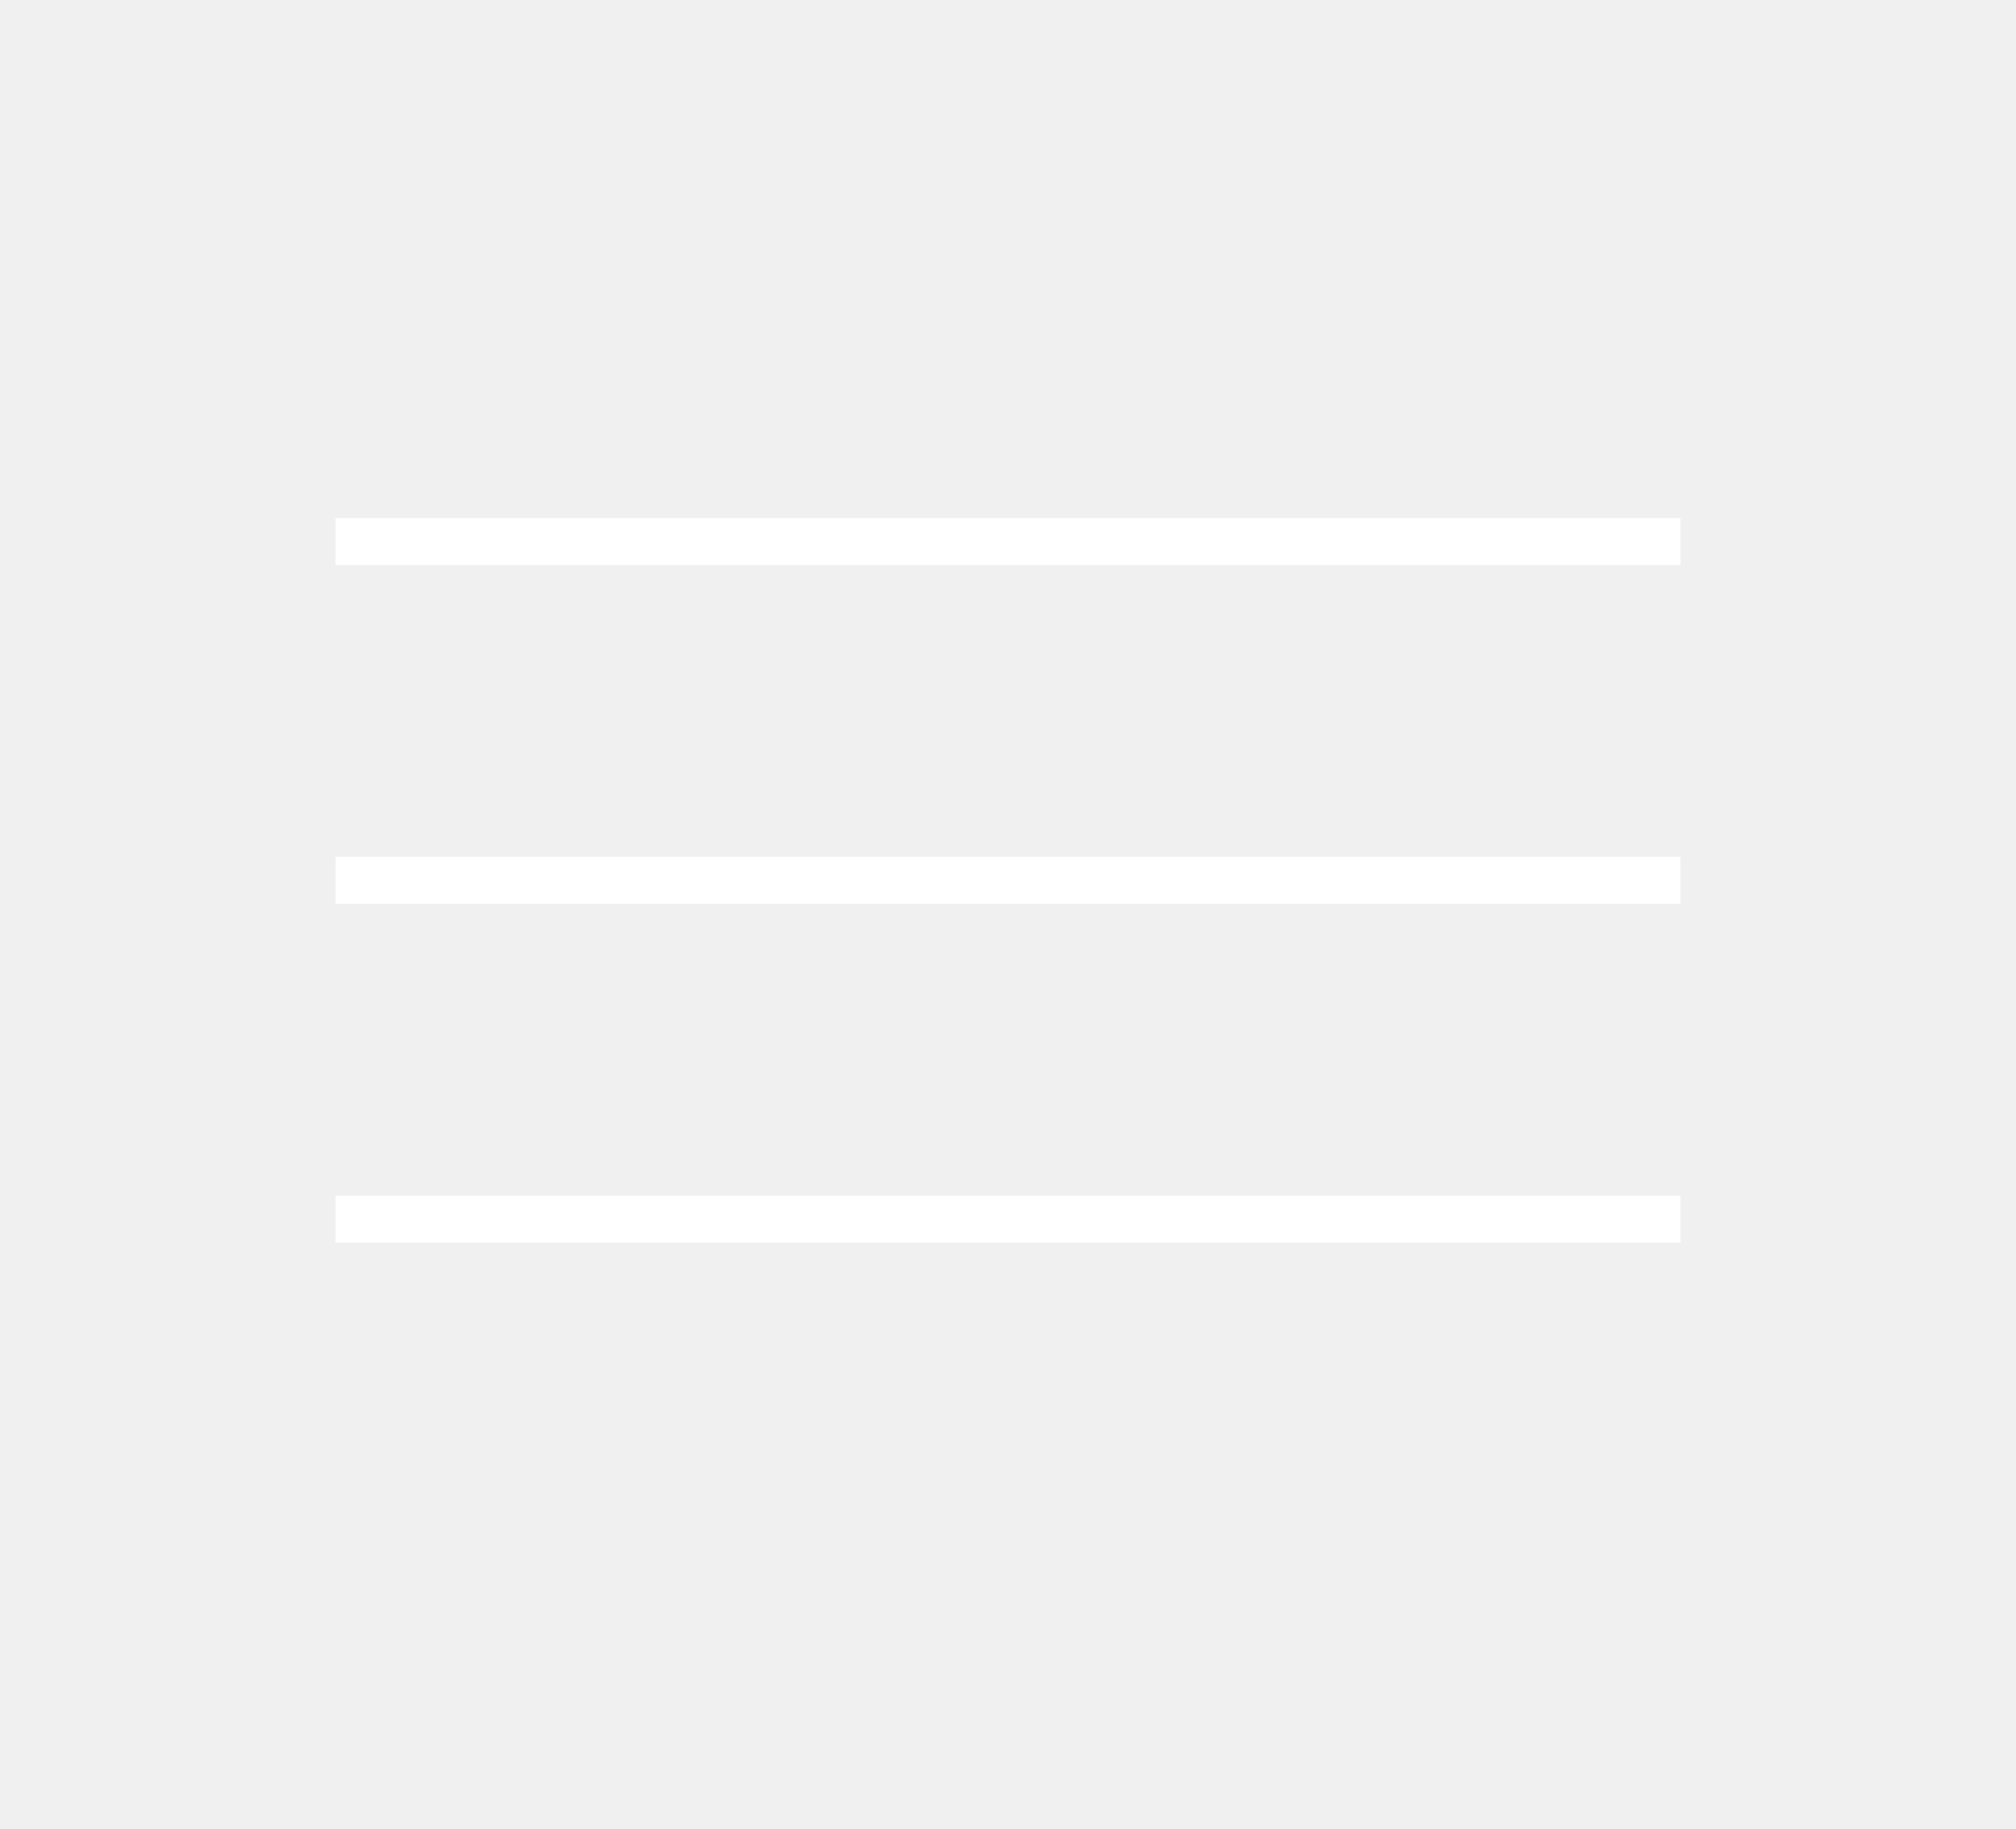
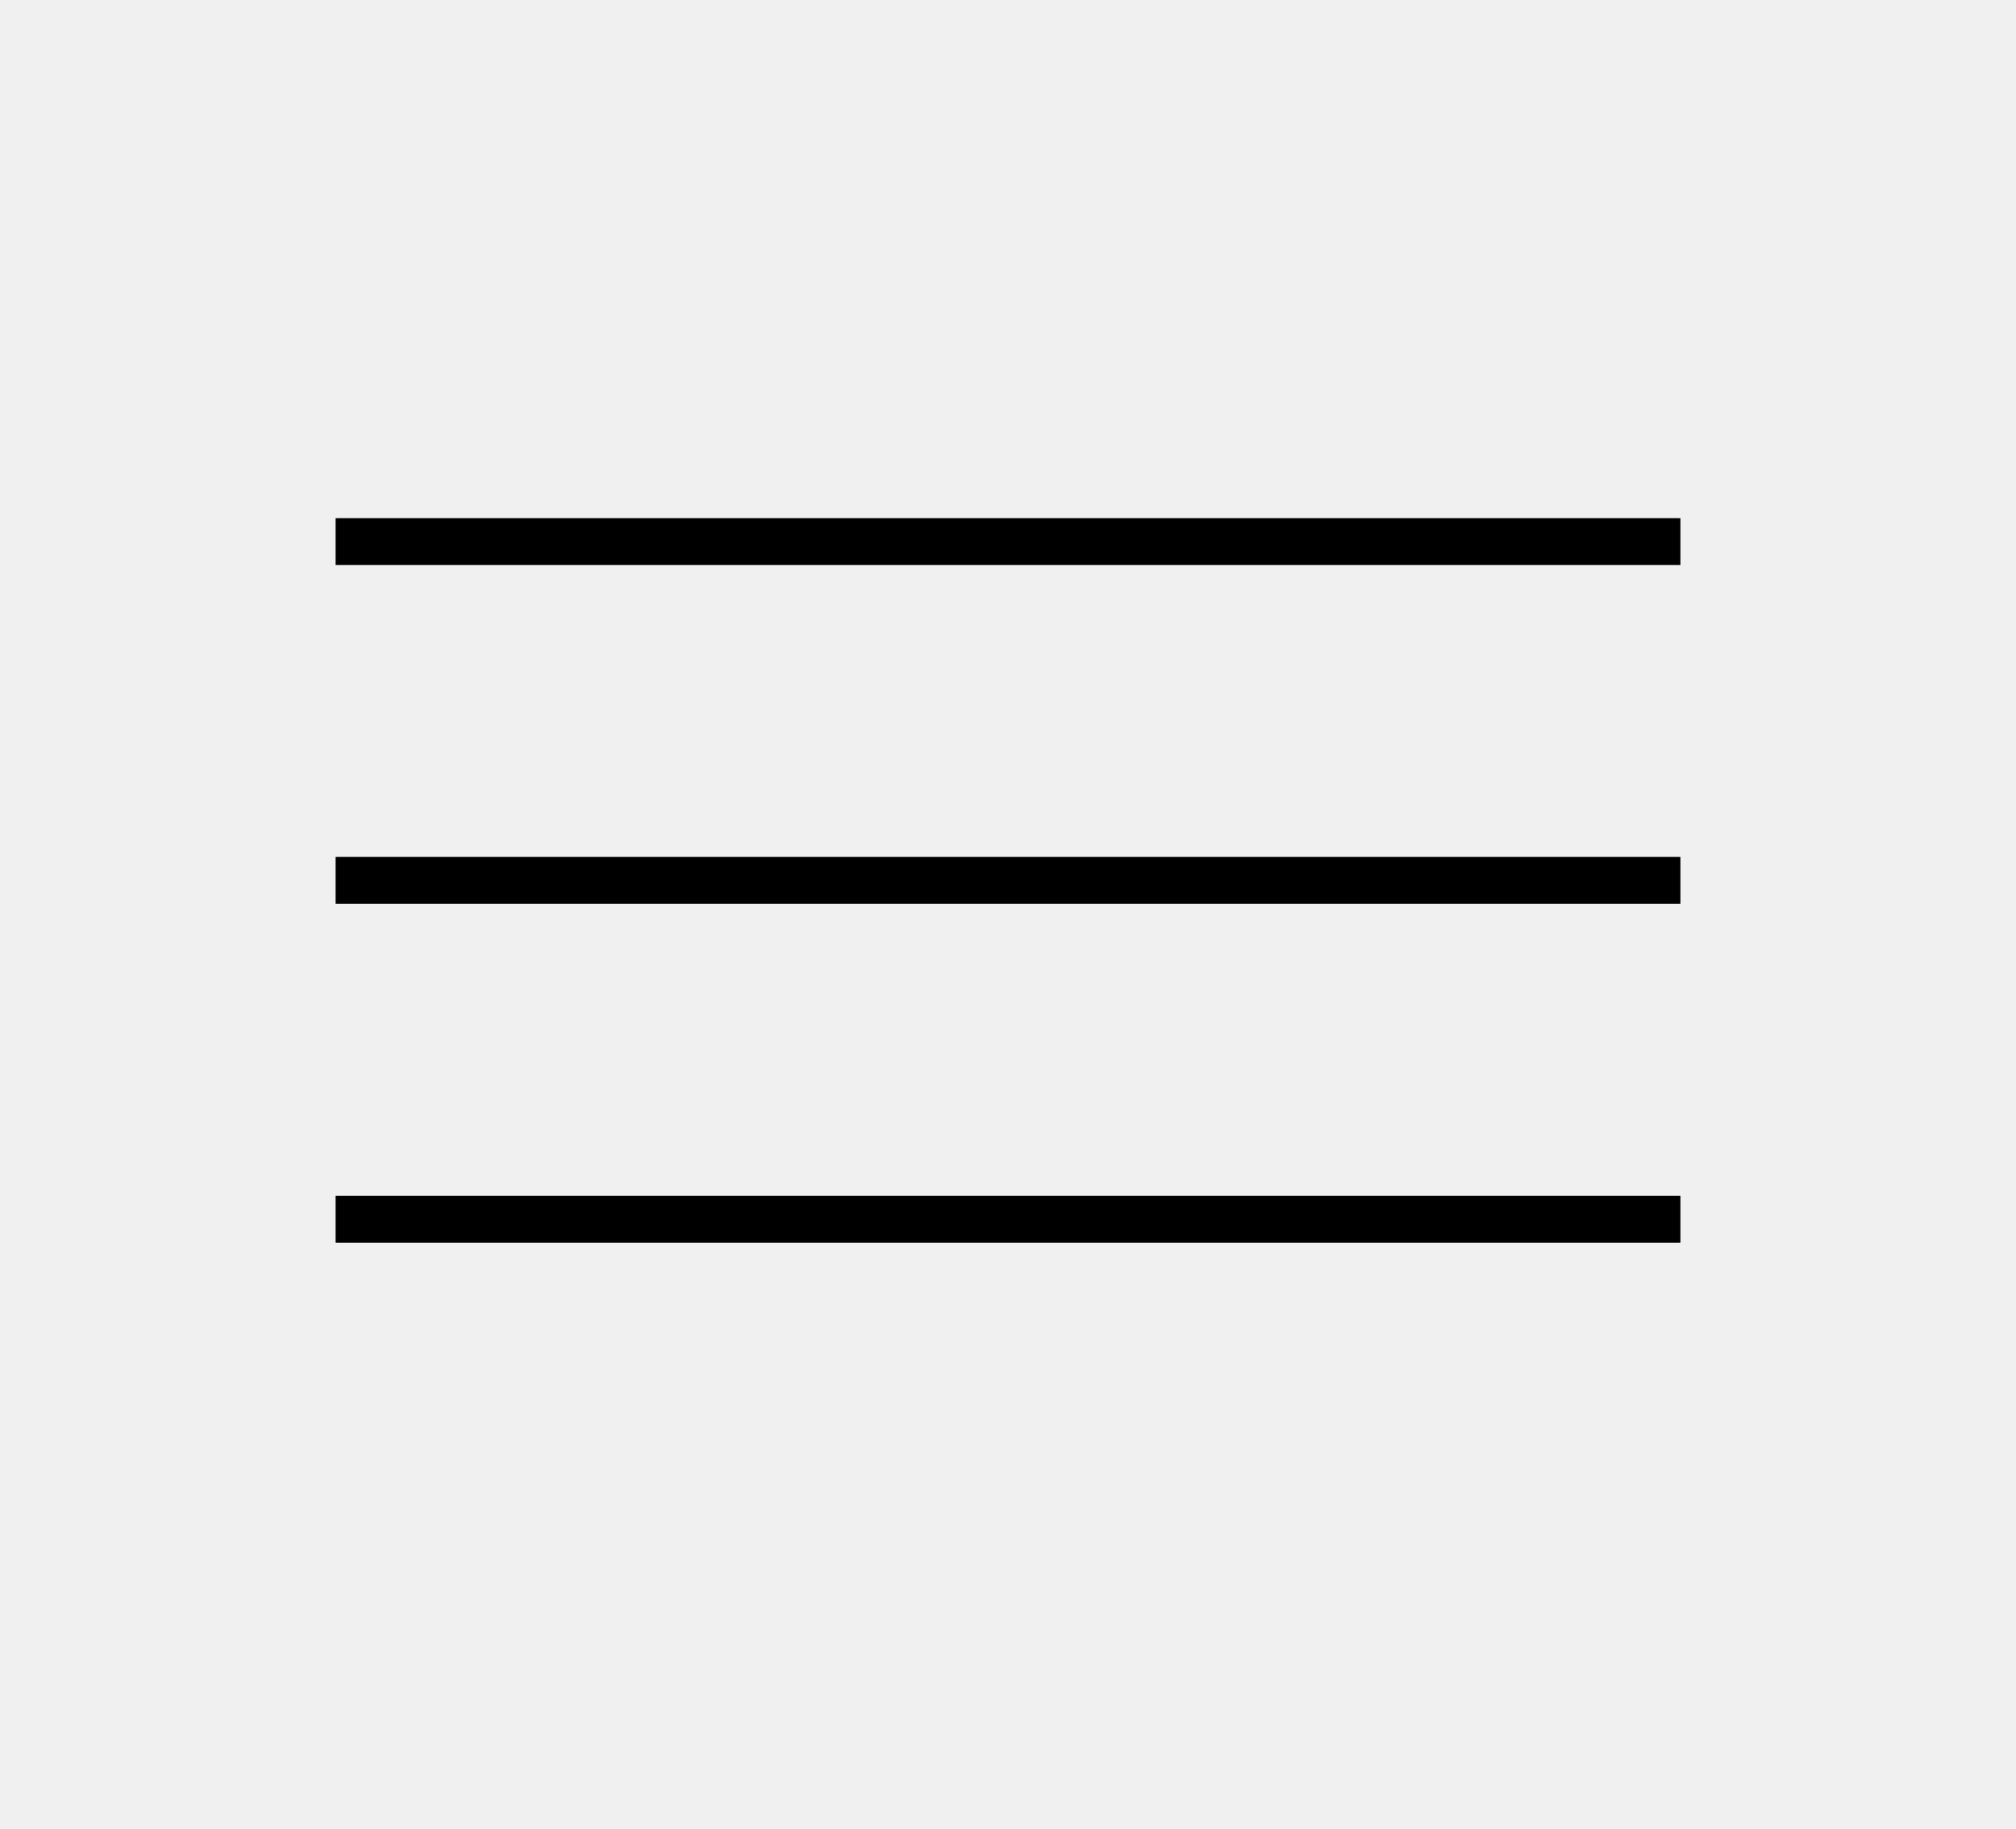
<svg xmlns="http://www.w3.org/2000/svg" width="43" height="39" viewBox="0 0 43 39" fill="none">
-   <path d="M35.842 11.551H7.158" stroke="white" />
-   <path d="M35.842 18.777H7.158" stroke="white" />
-   <path d="M35.842 26.004H7.158" stroke="white" />
+   <path d="M35.842 11.551H7.158" stroke="black" />
+   <path d="M35.842 18.777H7.158" stroke="black" />
+   <path d="M35.842 26.004H7.158" stroke="black" />
</svg>
